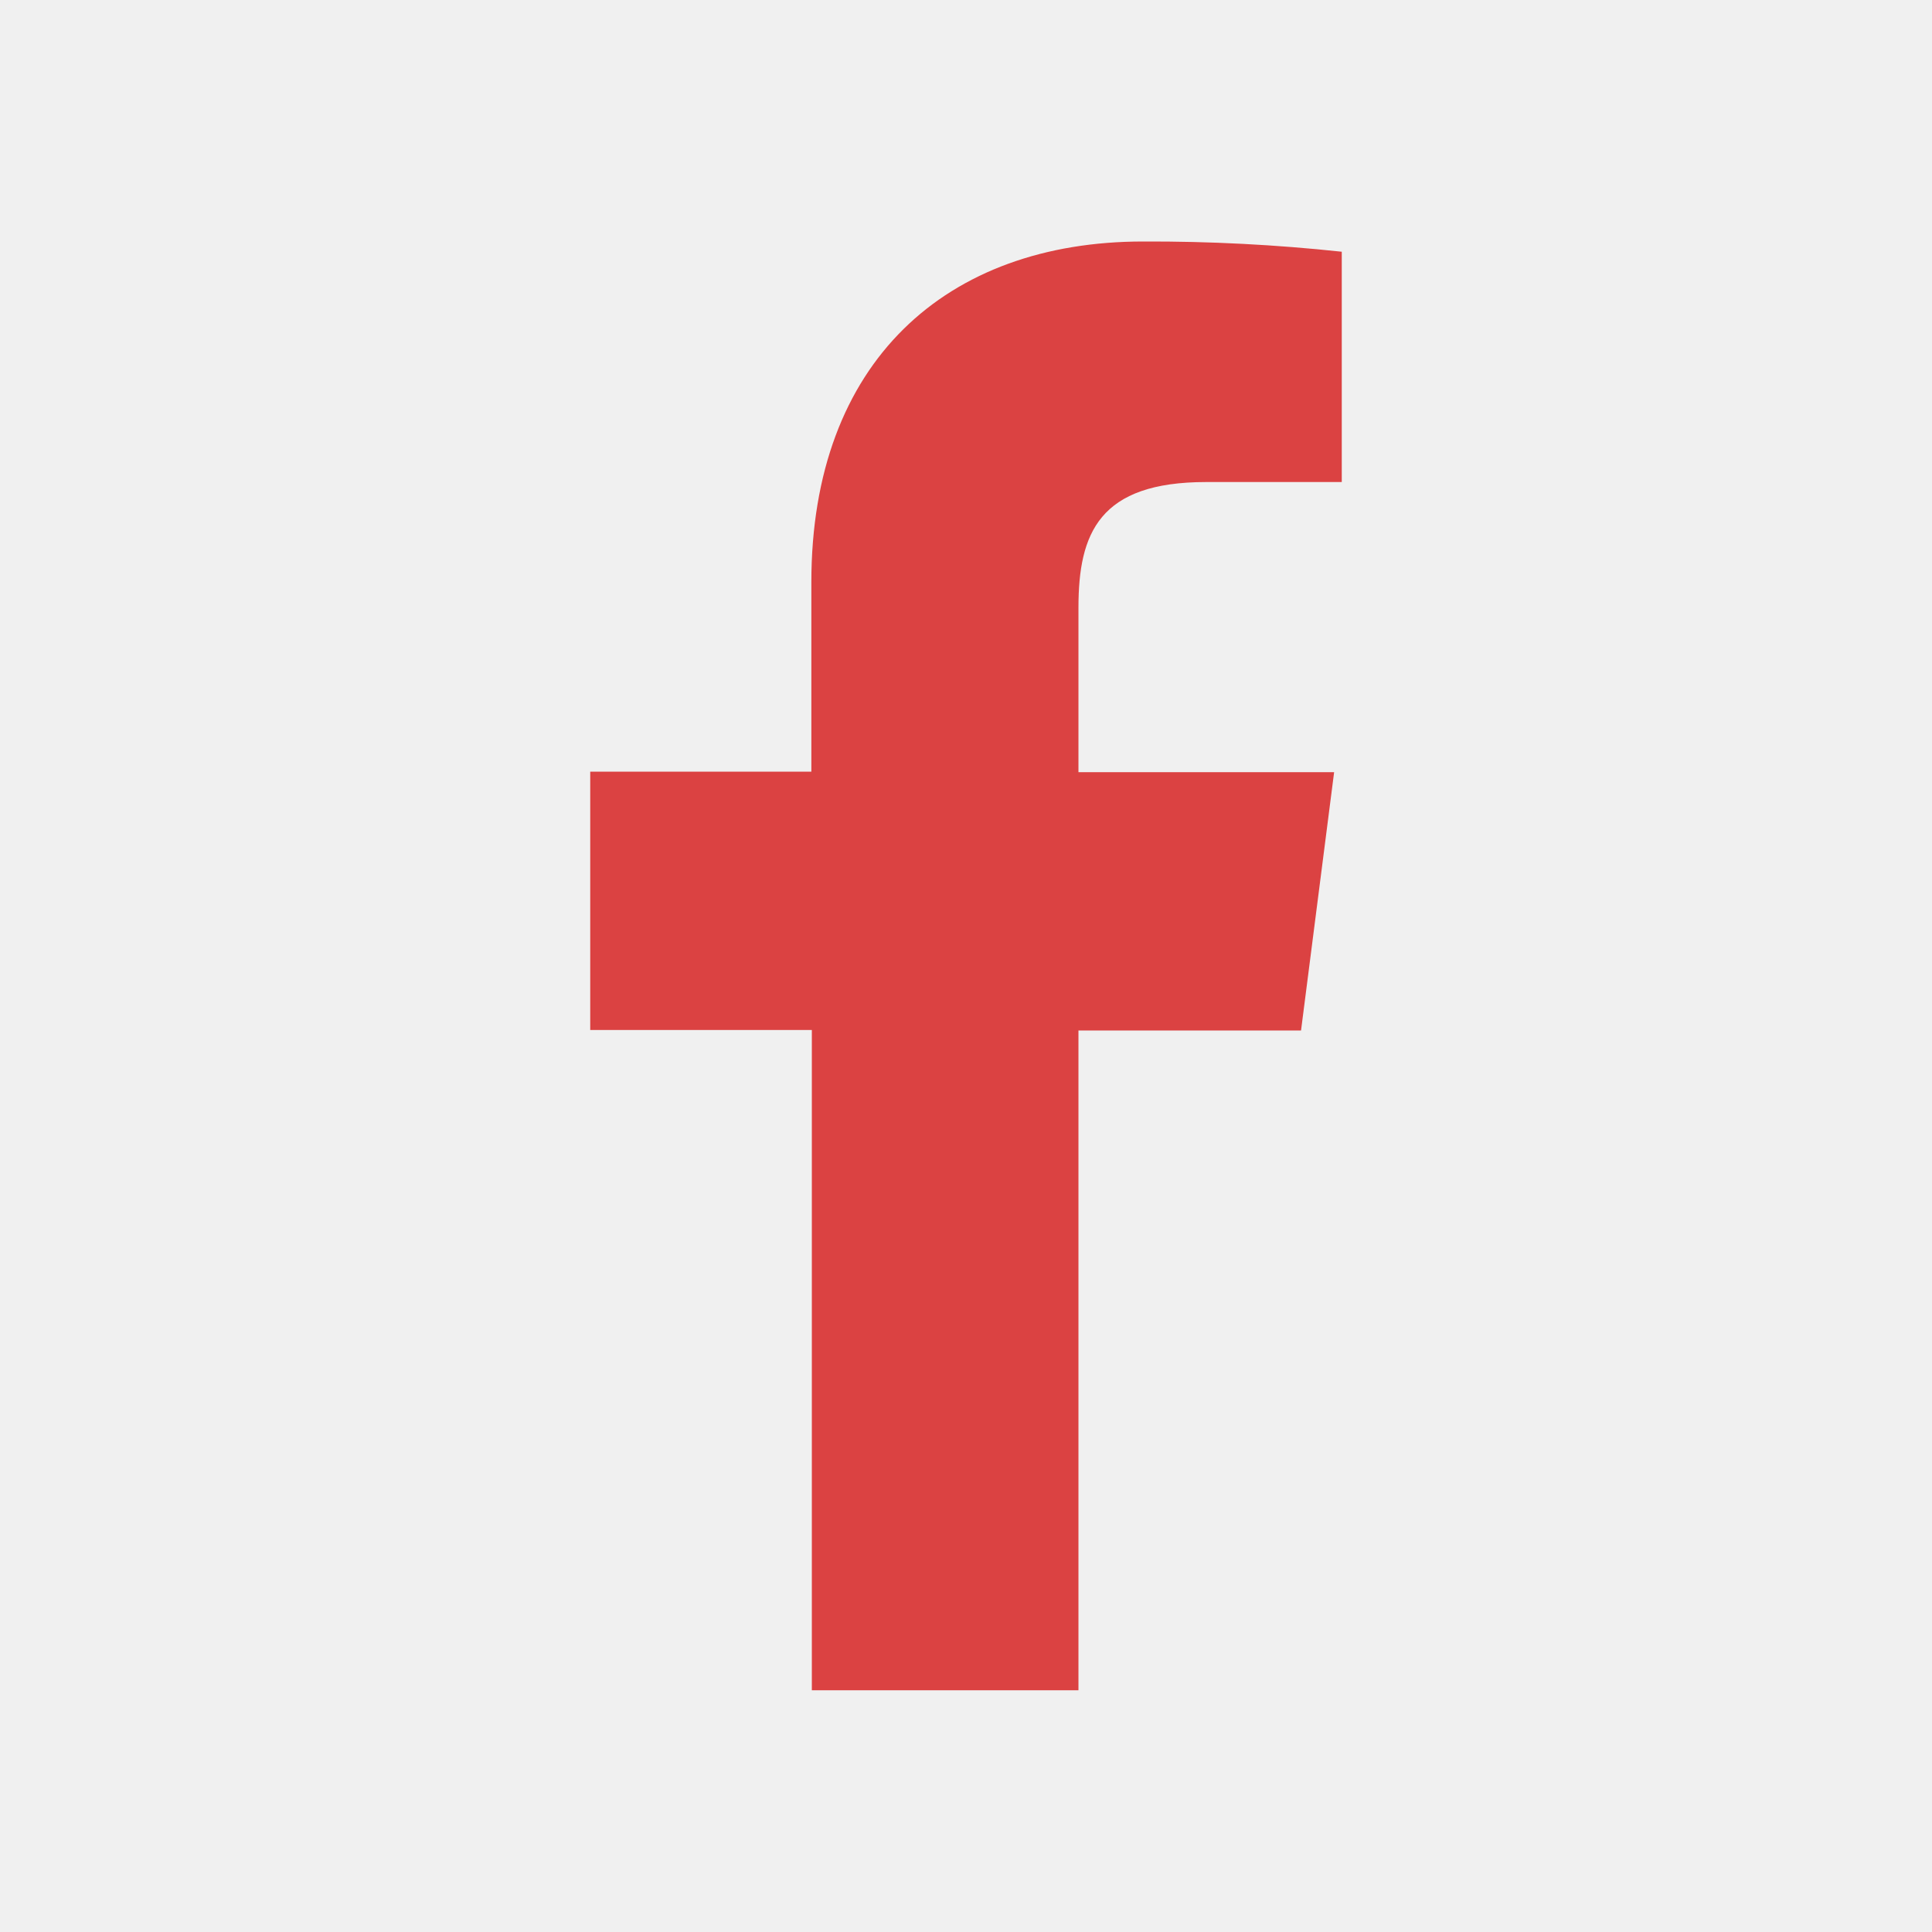
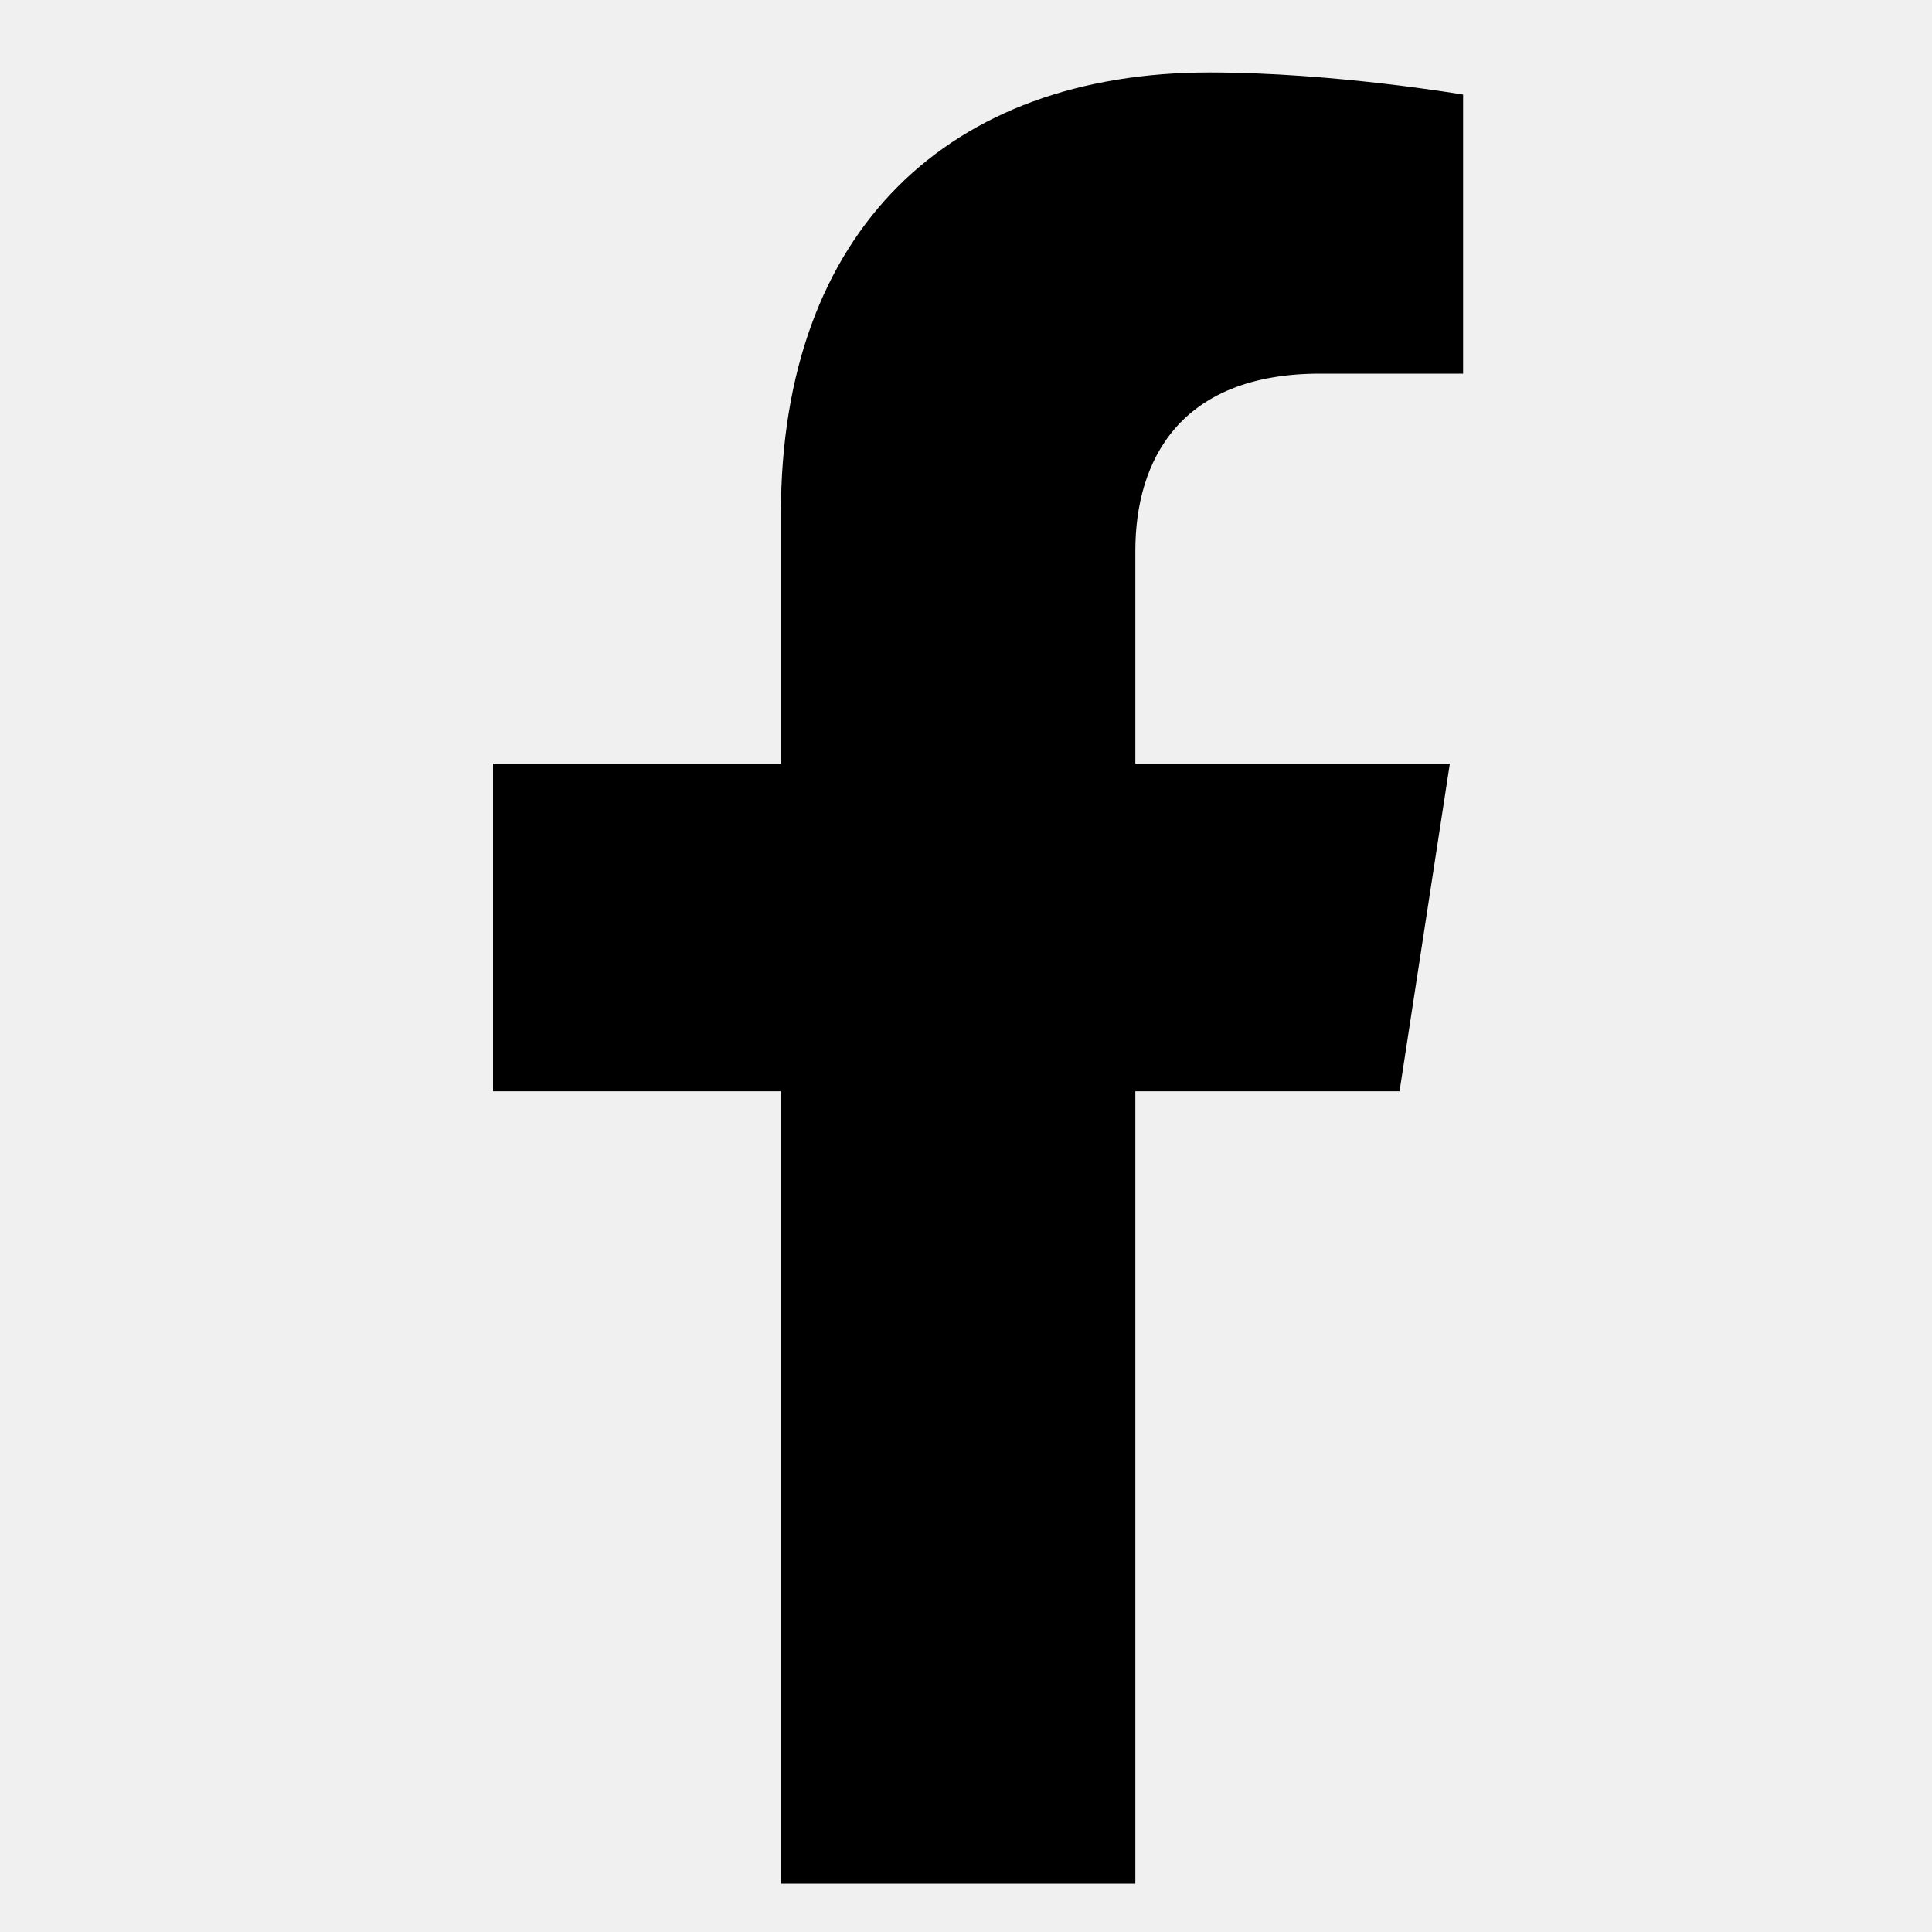
- <svg xmlns="http://www.w3.org/2000/svg" width="17" height="17" viewBox="0 0 24 24">
-   <path d="M13.397 20.997v-8.196h2.765l.411-3.209h-3.176V7.548c0-.926.258-1.56 1.587-1.56h1.684V3.127A22.336 22.336 0 0 0 14.201 3c-2.444 0-4.122 1.492-4.122 4.231v2.355H7.332v3.209h2.753v8.202h3.312z" fill="#DB4242" />
+ <svg xmlns="http://www.w3.org/2000/svg" width="20" height="20" viewBox="0 0 20 20" fill="none">
+   <g clip-path="url(#clip0_1_390)">
+     <path d="M14.488 11.297L15.009 7.904H11.753V5.702C11.753 4.773 12.208 3.868 13.666 3.868H15.146V0.979C15.146 0.979 13.803 0.75 12.519 0.75C9.837 0.75 8.084 2.375 8.084 5.317V7.904H5.104V11.297H8.084V19.5H11.753V11.297H14.488Z" fill="black" />
+   </g>
+   <defs>
+     <clipPath id="clip0_1_390">
+       <rect width="18.75" height="18.75" fill="white" transform="translate(0.75 0.75)" />
+     </clipPath>
+   </defs>
</svg>
